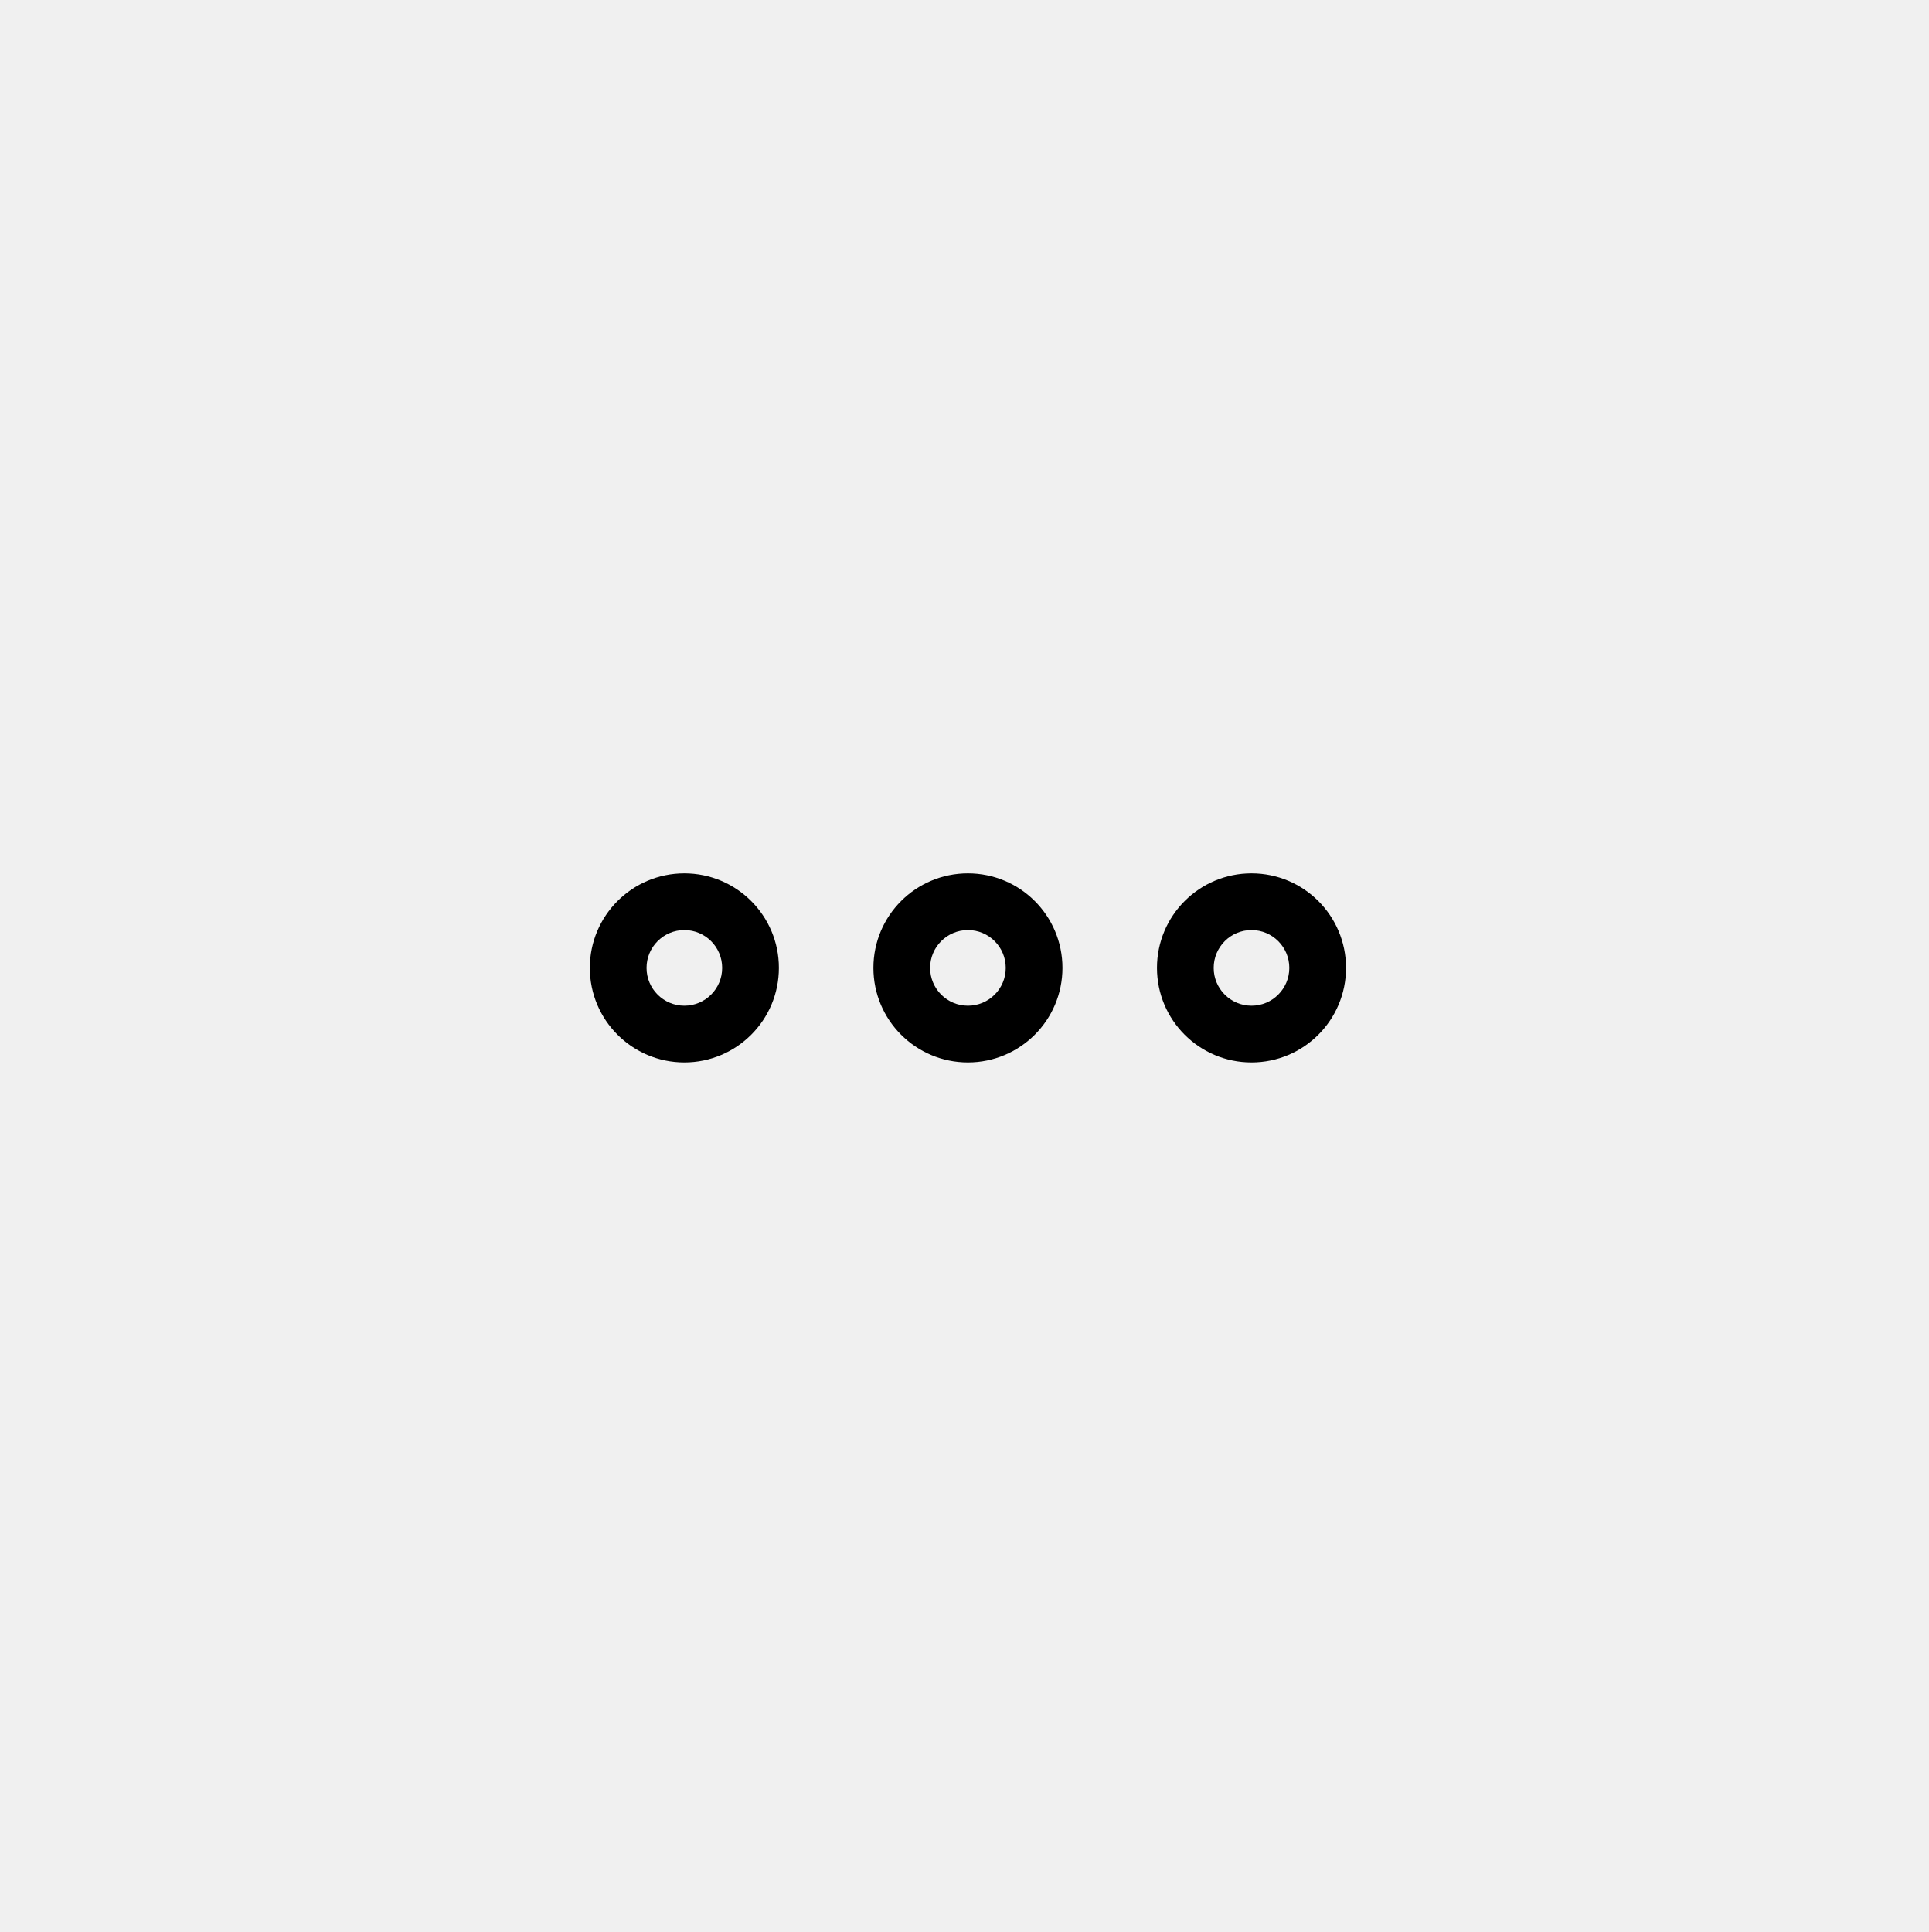
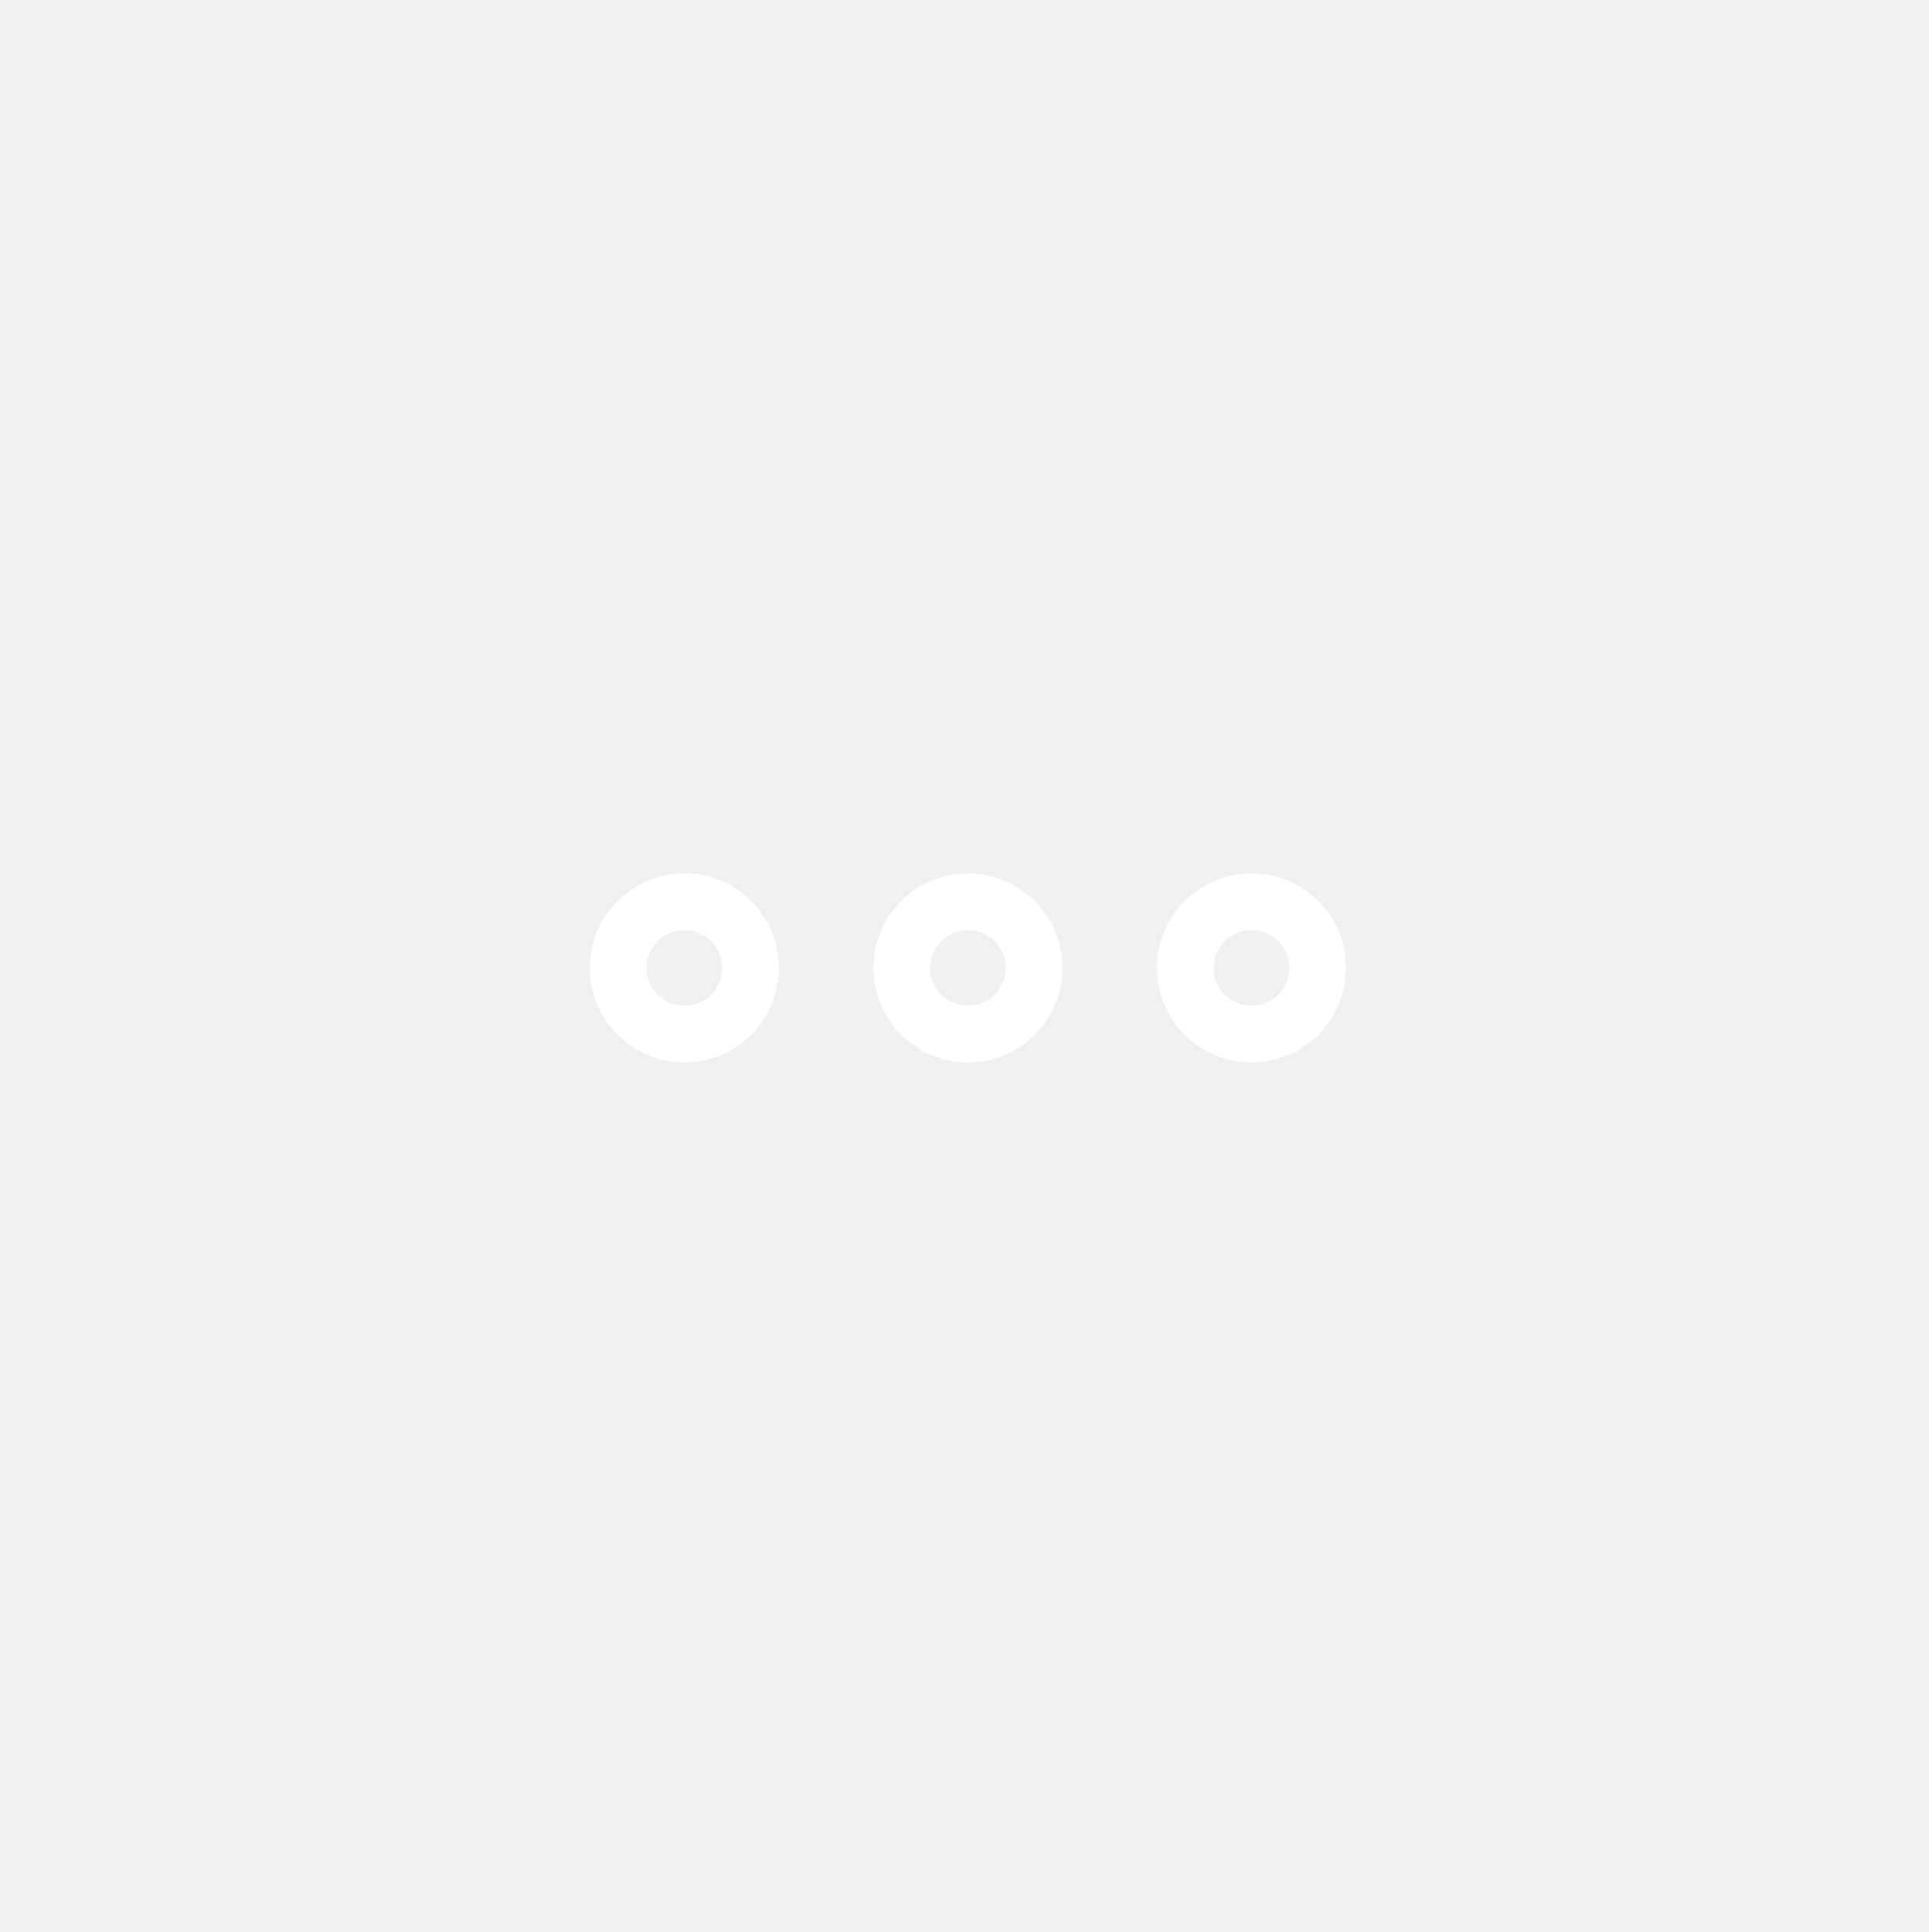
<svg xmlns="http://www.w3.org/2000/svg" width="510" height="511" fill="none" viewBox="0 0 510 511" id="menu">
-   <path fill="#000" fill-rule="evenodd" d="M181 266C186.523 266 191 261.523 191 256 191 250.477 186.523 246 181 246 175.477 246 171 250.477 171 256 171 261.523 175.477 266 181 266zM156 256C156 269.807 167.193 281 181 281 194.807 281 206 269.807 206 256 206 242.193 194.807 231 181 231 167.193 231 156 242.193 156 256zM256 266C261.523 266 266 261.523 266 256 266 250.477 261.523 246 256 246 250.477 246 246 250.477 246 256 246 261.523 250.477 266 256 266zM231 256C231 269.807 242.193 281 256 281 269.807 281 281 269.807 281 256 281 242.193 269.807 231 256 231 242.193 231 231 242.193 231 256zM331 266C336.523 266 341 261.523 341 256 341 250.477 336.523 246 331 246 325.477 246 321 250.477 321 256 321 261.523 325.477 266 331 266zM306 256C306 269.807 317.193 281 331 281 344.807 281 356 269.807 356 256 356 242.193 344.807 231 331 231 317.193 231 306 242.193 306 256z" clip-rule="evenodd" />
+   <path fill="white" fill-rule="evenodd" d="M181 266C186.523 266 191 261.523 191 256 191 250.477 186.523 246 181 246 175.477 246 171 250.477 171 256 171 261.523 175.477 266 181 266zM156 256C156 269.807 167.193 281 181 281 194.807 281 206 269.807 206 256 206 242.193 194.807 231 181 231 167.193 231 156 242.193 156 256zM256 266C261.523 266 266 261.523 266 256 266 250.477 261.523 246 256 246 250.477 246 246 250.477 246 256 246 261.523 250.477 266 256 266zM231 256C231 269.807 242.193 281 256 281 269.807 281 281 269.807 281 256 281 242.193 269.807 231 256 231 242.193 231 231 242.193 231 256zM331 266C336.523 266 341 261.523 341 256 341 250.477 336.523 246 331 246 325.477 246 321 250.477 321 256 321 261.523 325.477 266 331 266zM306 256C306 269.807 317.193 281 331 281 344.807 281 356 269.807 356 256 356 242.193 344.807 231 331 231 317.193 231 306 242.193 306 256z" clip-rule="evenodd" />
</svg>
